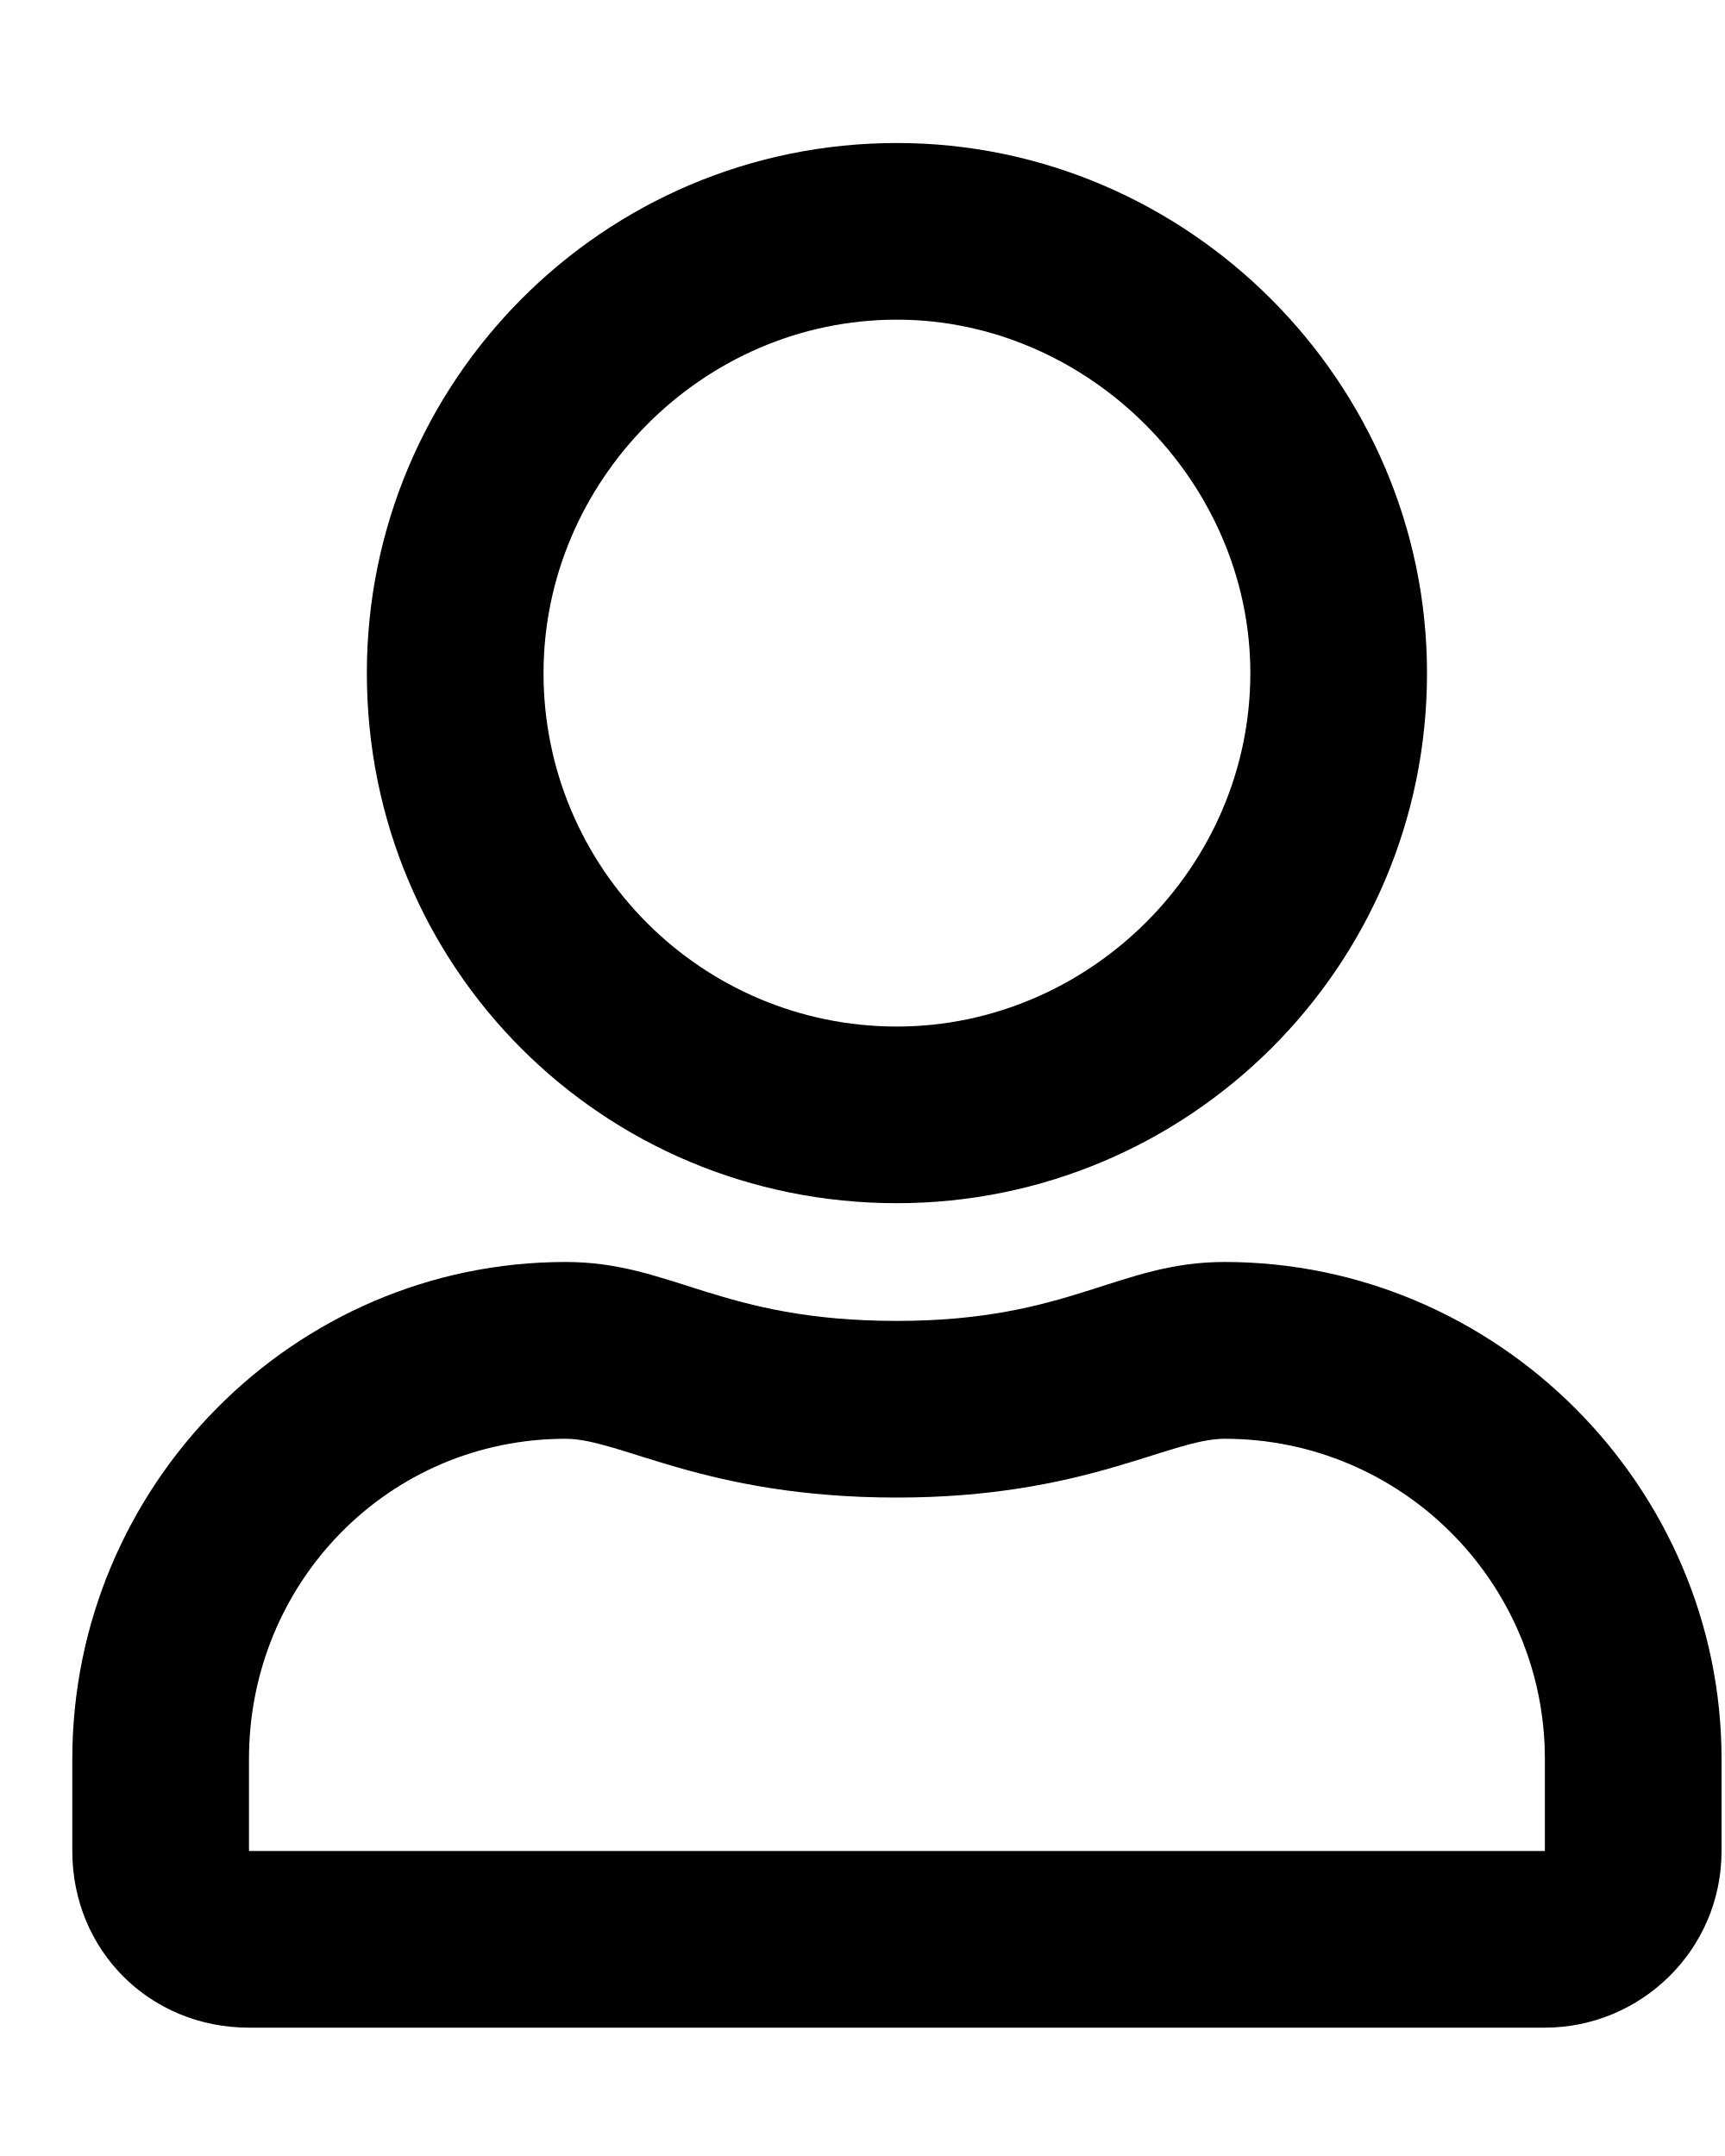
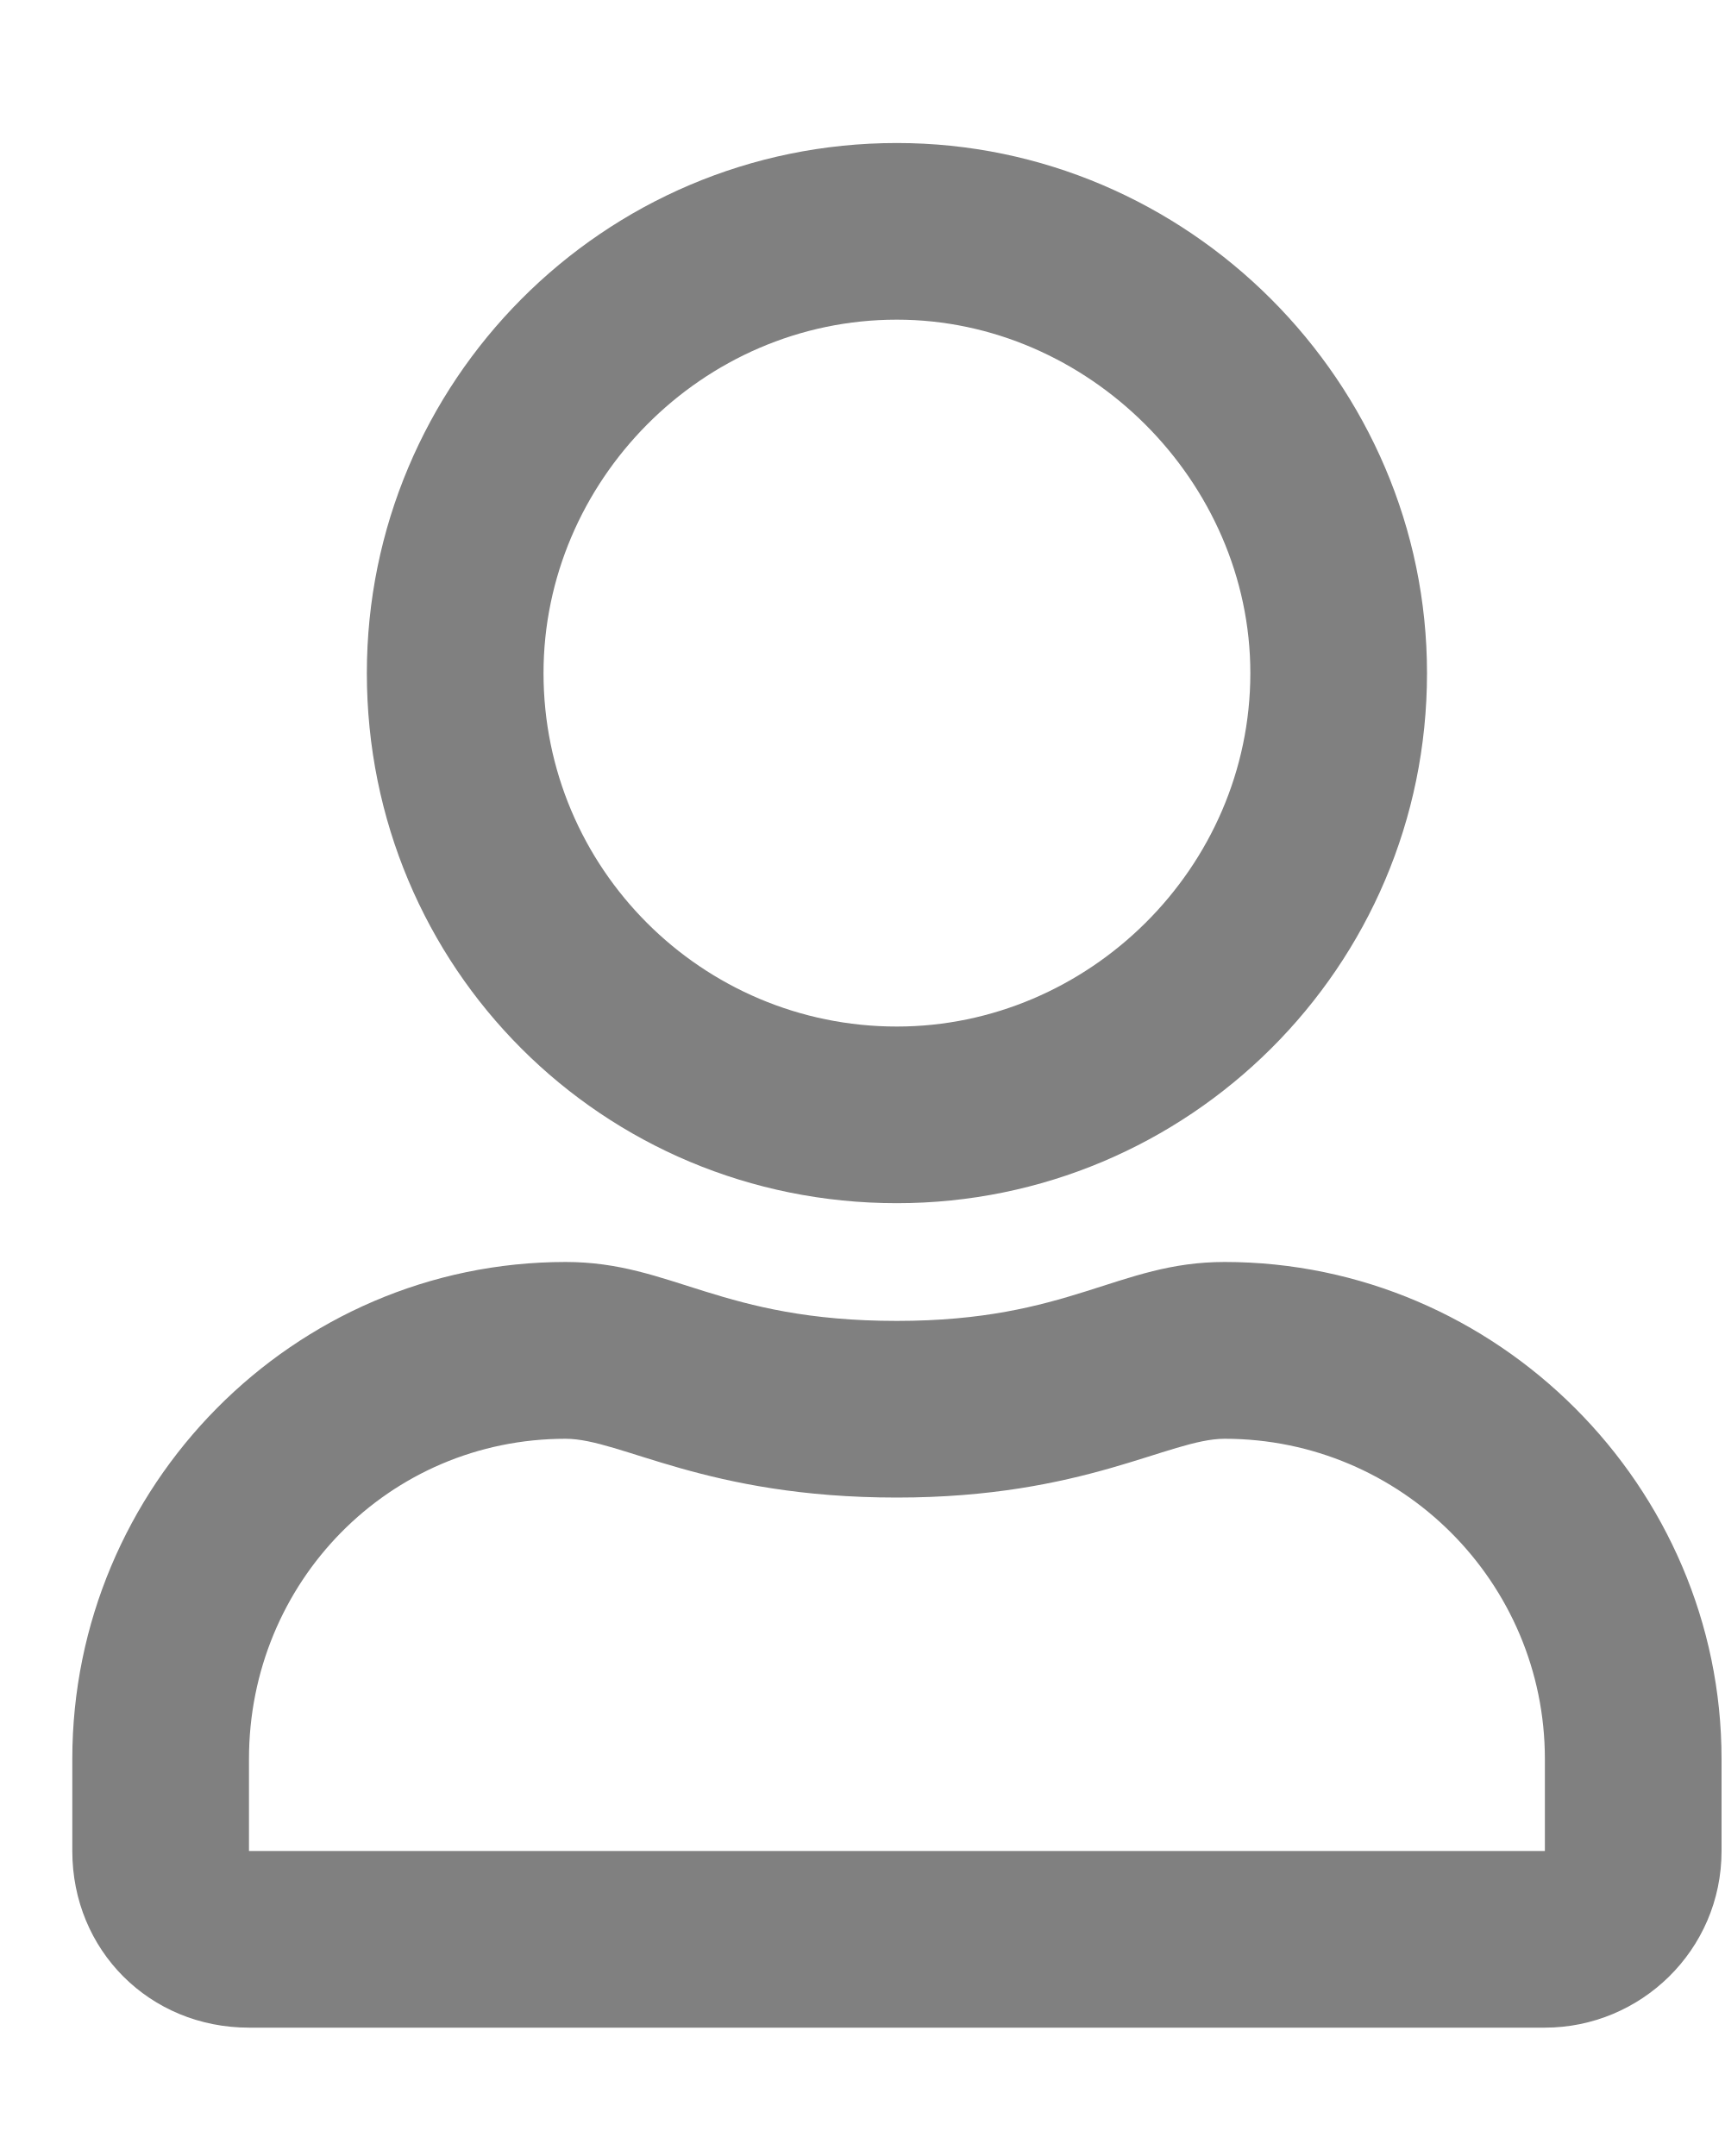
<svg xmlns="http://www.w3.org/2000/svg" width="12" height="15" viewBox="0 0 12 15" fill="none">
-   <path d="M8.519 8.78C7.776 8.78 7.443 9.19 6.239 9.19C5.01 9.19 4.677 8.78 3.935 8.78C2.039 8.78 0.503 10.342 0.503 12.238V12.878C0.503 13.569 1.041 14.107 1.732 14.107H10.747C11.412 14.107 11.976 13.569 11.976 12.878V12.238C11.976 10.342 10.414 8.78 8.519 8.78V8.78ZM10.747 12.878H1.732V12.238C1.732 11.008 2.705 10.01 3.935 10.01C4.319 10.01 4.908 10.419 6.239 10.419C7.545 10.419 8.134 10.01 8.519 10.01C9.748 10.01 10.747 11.008 10.747 12.238V12.878ZM6.239 8.371C8.263 8.371 9.927 6.732 9.927 4.683C9.927 2.66 8.263 0.995 6.239 0.995C4.191 0.995 2.552 2.66 2.552 4.683C2.552 6.732 4.191 8.371 6.239 8.371ZM6.239 2.224C7.571 2.224 8.698 3.351 8.698 4.683C8.698 6.04 7.571 7.142 6.239 7.142C4.882 7.142 3.781 6.04 3.781 4.683C3.781 3.351 4.882 2.224 6.239 2.224Z" fill="#000000" />
+   <path d="M8.519 8.78C7.776 8.78 7.443 9.19 6.239 9.19C5.01 9.19 4.677 8.78 3.935 8.78C2.039 8.78 0.503 10.342 0.503 12.238V12.878C0.503 13.569 1.041 14.107 1.732 14.107H10.747C11.412 14.107 11.976 13.569 11.976 12.878V12.238C11.976 10.342 10.414 8.78 8.519 8.78V8.78ZM10.747 12.878H1.732V12.238C1.732 11.008 2.705 10.01 3.935 10.01C4.319 10.01 4.908 10.419 6.239 10.419C7.545 10.419 8.134 10.01 8.519 10.01C9.748 10.01 10.747 11.008 10.747 12.238V12.878ZM6.239 8.371C8.263 8.371 9.927 6.732 9.927 4.683C9.927 2.66 8.263 0.995 6.239 0.995C4.191 0.995 2.552 2.66 2.552 4.683C2.552 6.732 4.191 8.371 6.239 8.371ZM6.239 2.224C7.571 2.224 8.698 3.351 8.698 4.683C8.698 6.04 7.571 7.142 6.239 7.142C4.882 7.142 3.781 6.04 3.781 4.683C3.781 3.351 4.882 2.224 6.239 2.224Z" fill="#808080" />
</svg>
